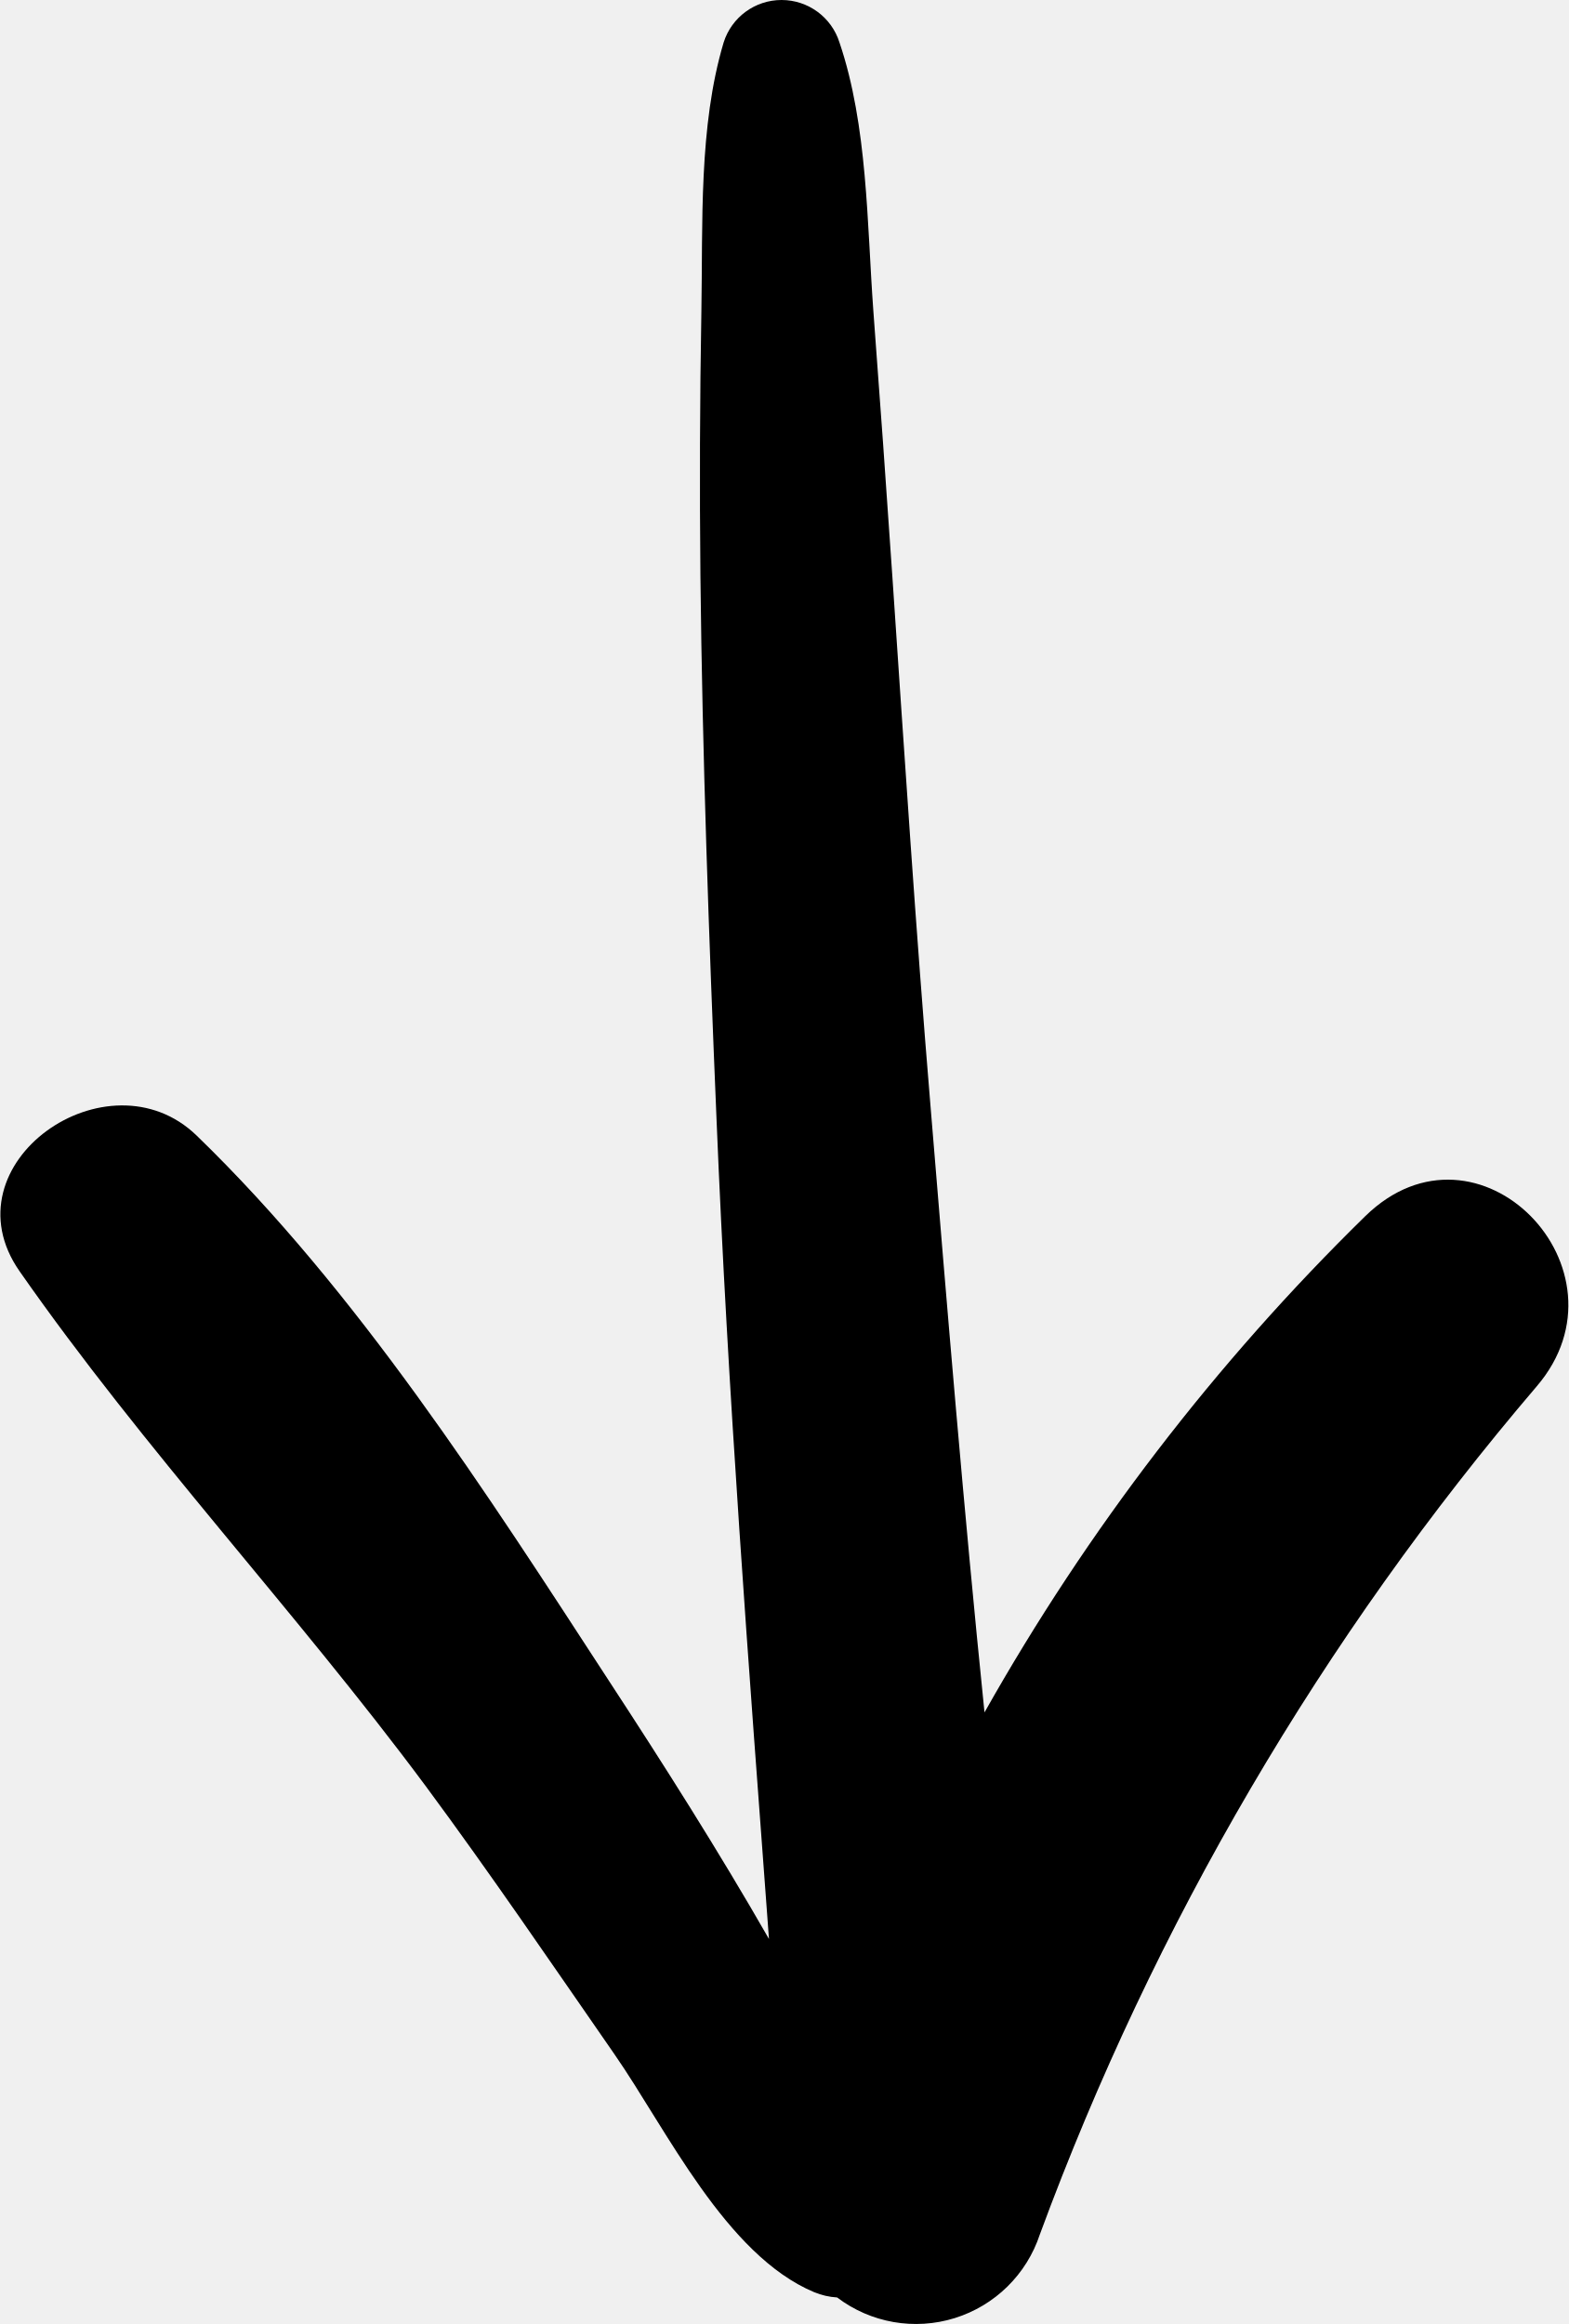
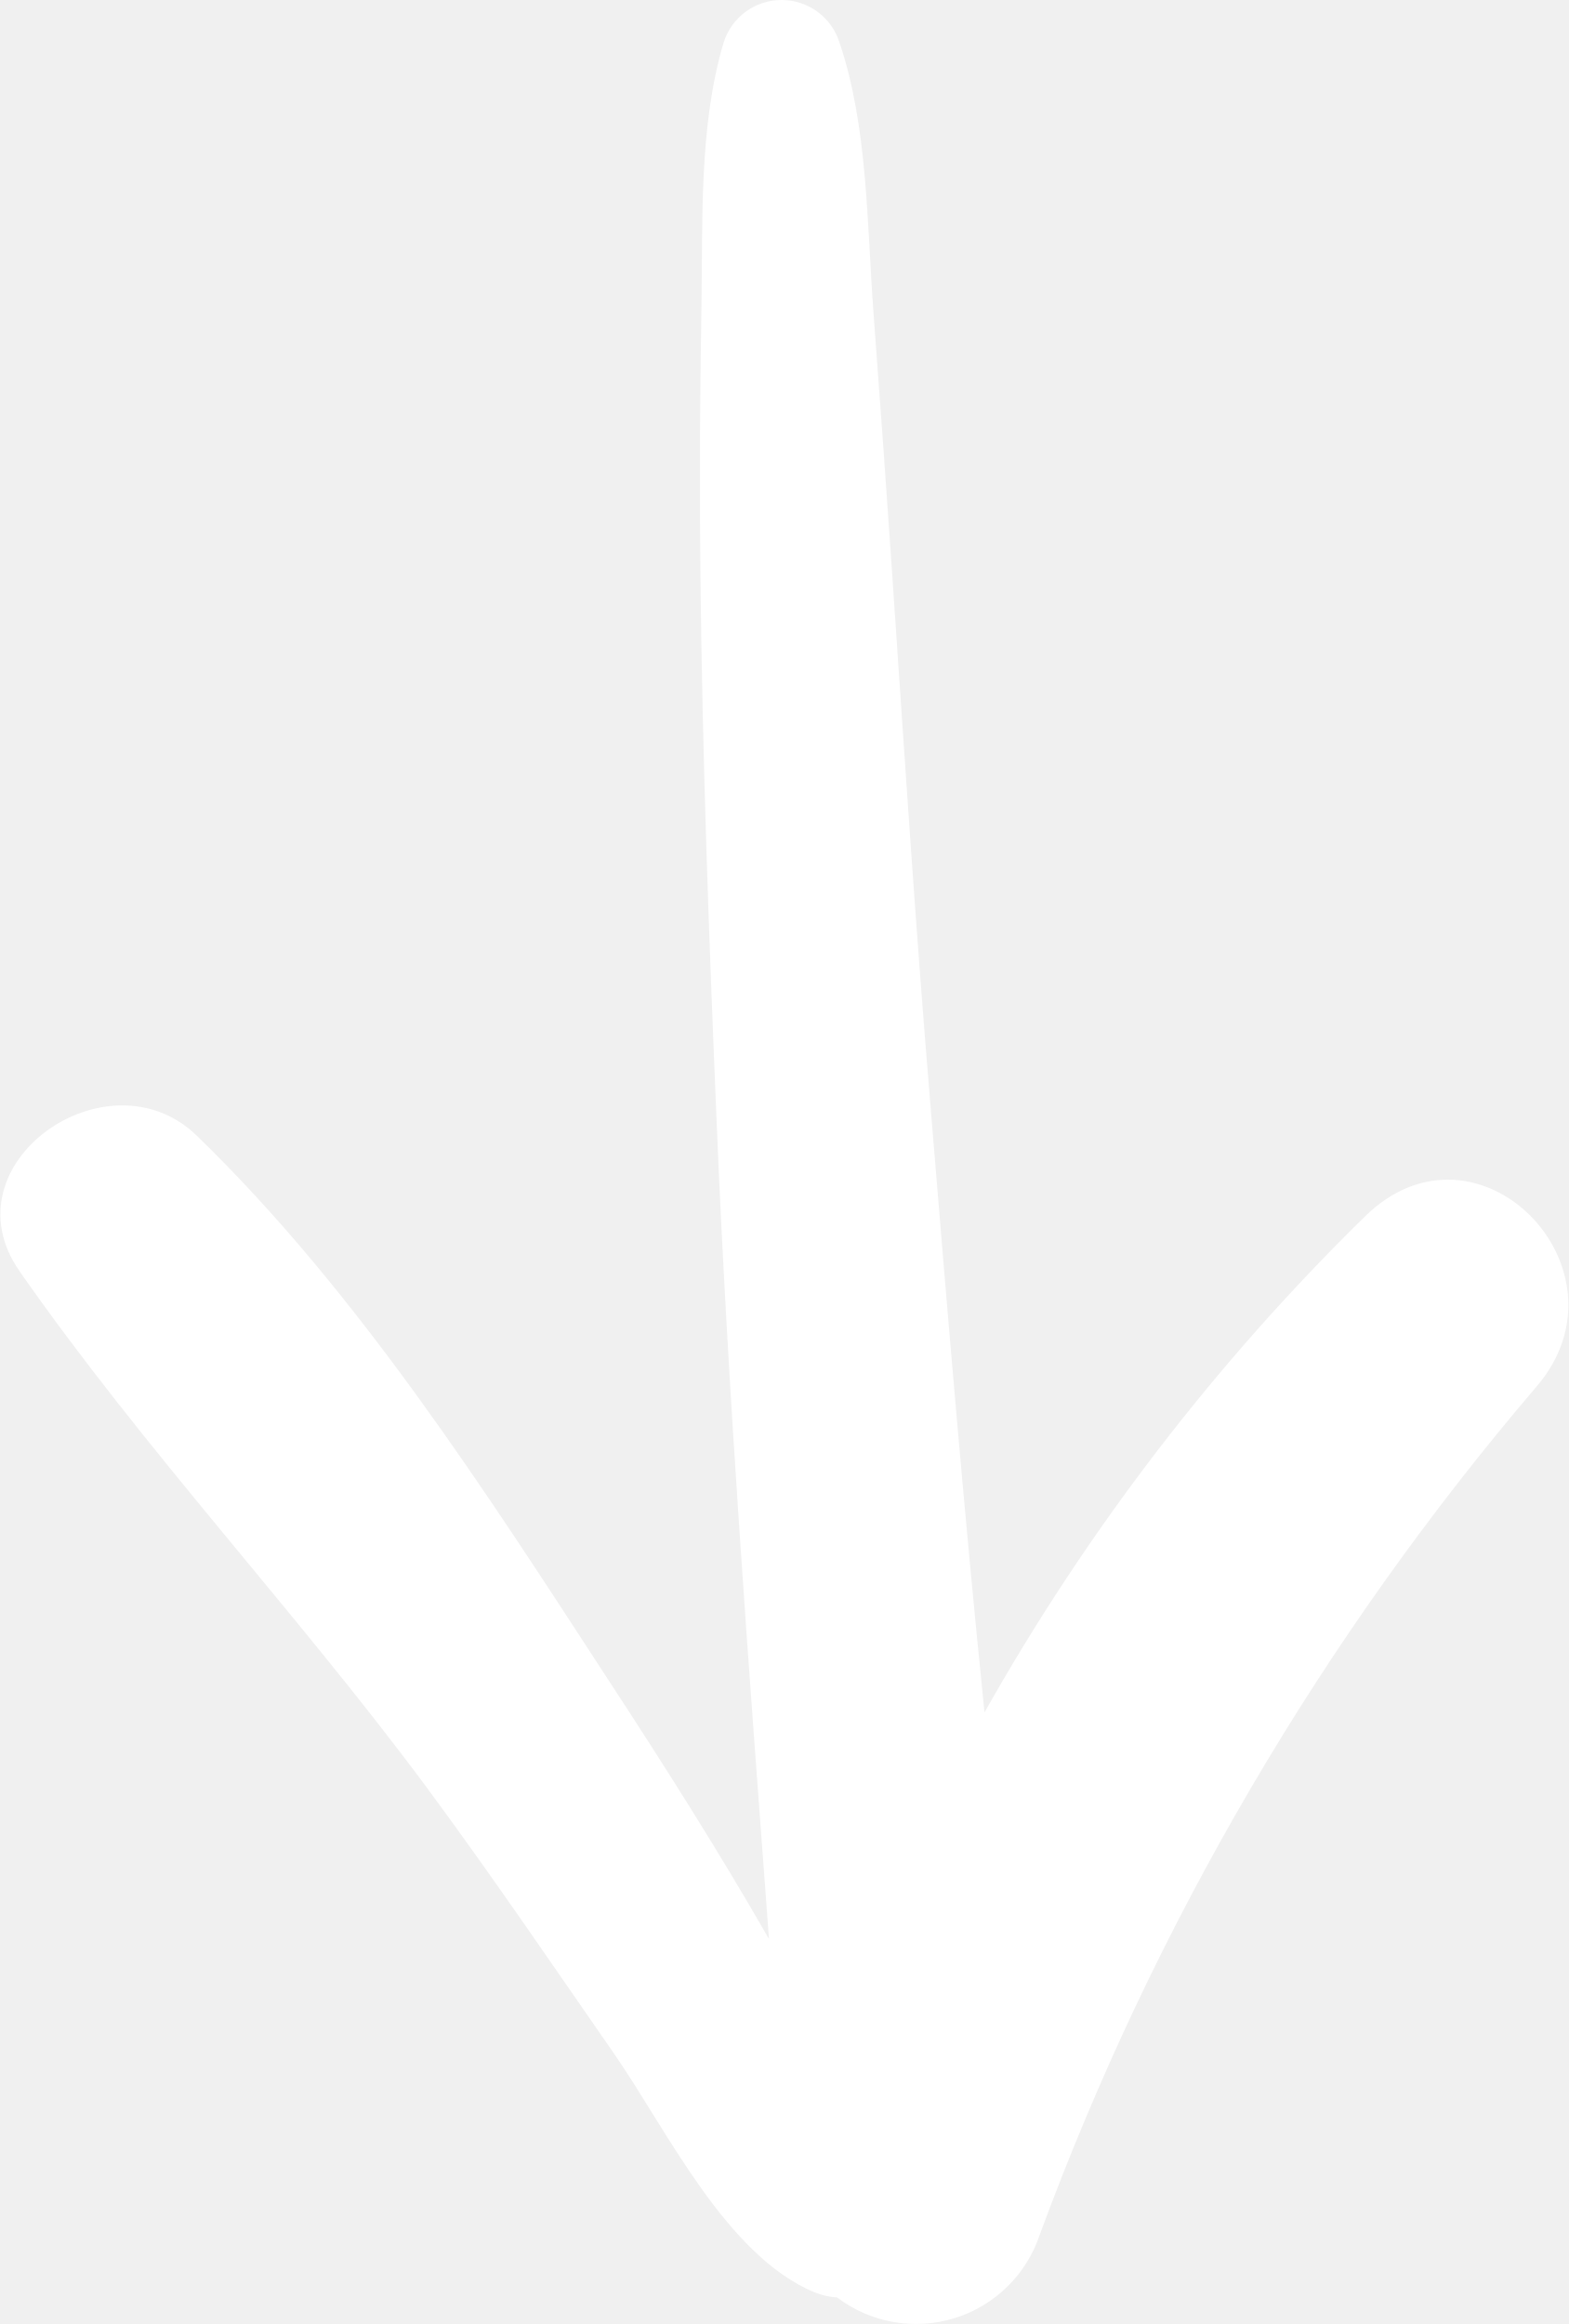
<svg xmlns="http://www.w3.org/2000/svg" width="81" height="120" viewBox="0 0 81 120">
  <defs>
    <style>
      .cls-1 {
        fill-rule: evenodd;
+         fill: white;
      }
    </style>
  </defs>
  <path id="fleche" class="cls-1" d="M1820.47,1833.8a114.5,114.5,0,0,0-19.66,25.62c-1.07-10.44-1.93-20.9-2.79-31.33-0.76-9.11-1.35-18.23-1.97-27.35q-0.465-6.84-.98-13.69c-0.33-4.5-.29-9.56-1.75-13.86a3.136,3.136,0,0,0-5.98,0c-1.3,4.35-1.07,9.36-1.15,13.86q-0.12,6.84-.05,13.69c0.1,9.33.44,18.68,0.83,28.01,0.58,14.15,1.66,28.26,2.71,42.37-2.6-4.54-5.42-8.98-8.29-13.37-6.29-9.66-12.94-20.05-21.26-28.11-4.57-4.44-13.03,1.44-9.15,7,6.44,9.23,14.25,17.53,20.97,26.58,3.36,4.54,6.53,9.21,9.75,13.85,2.7,3.89,5.74,10.37,10.32,12.29a3.706,3.706,0,0,0,1.18.27,6.737,6.737,0,0,0,10.47-3.26,144.315,144.315,0,0,1,25.66-43.79C1834.48,1836.56,1826.3,1828.1,1820.47,1833.8Z" transform="translate(-1749.97 -1771)" />
</svg>
